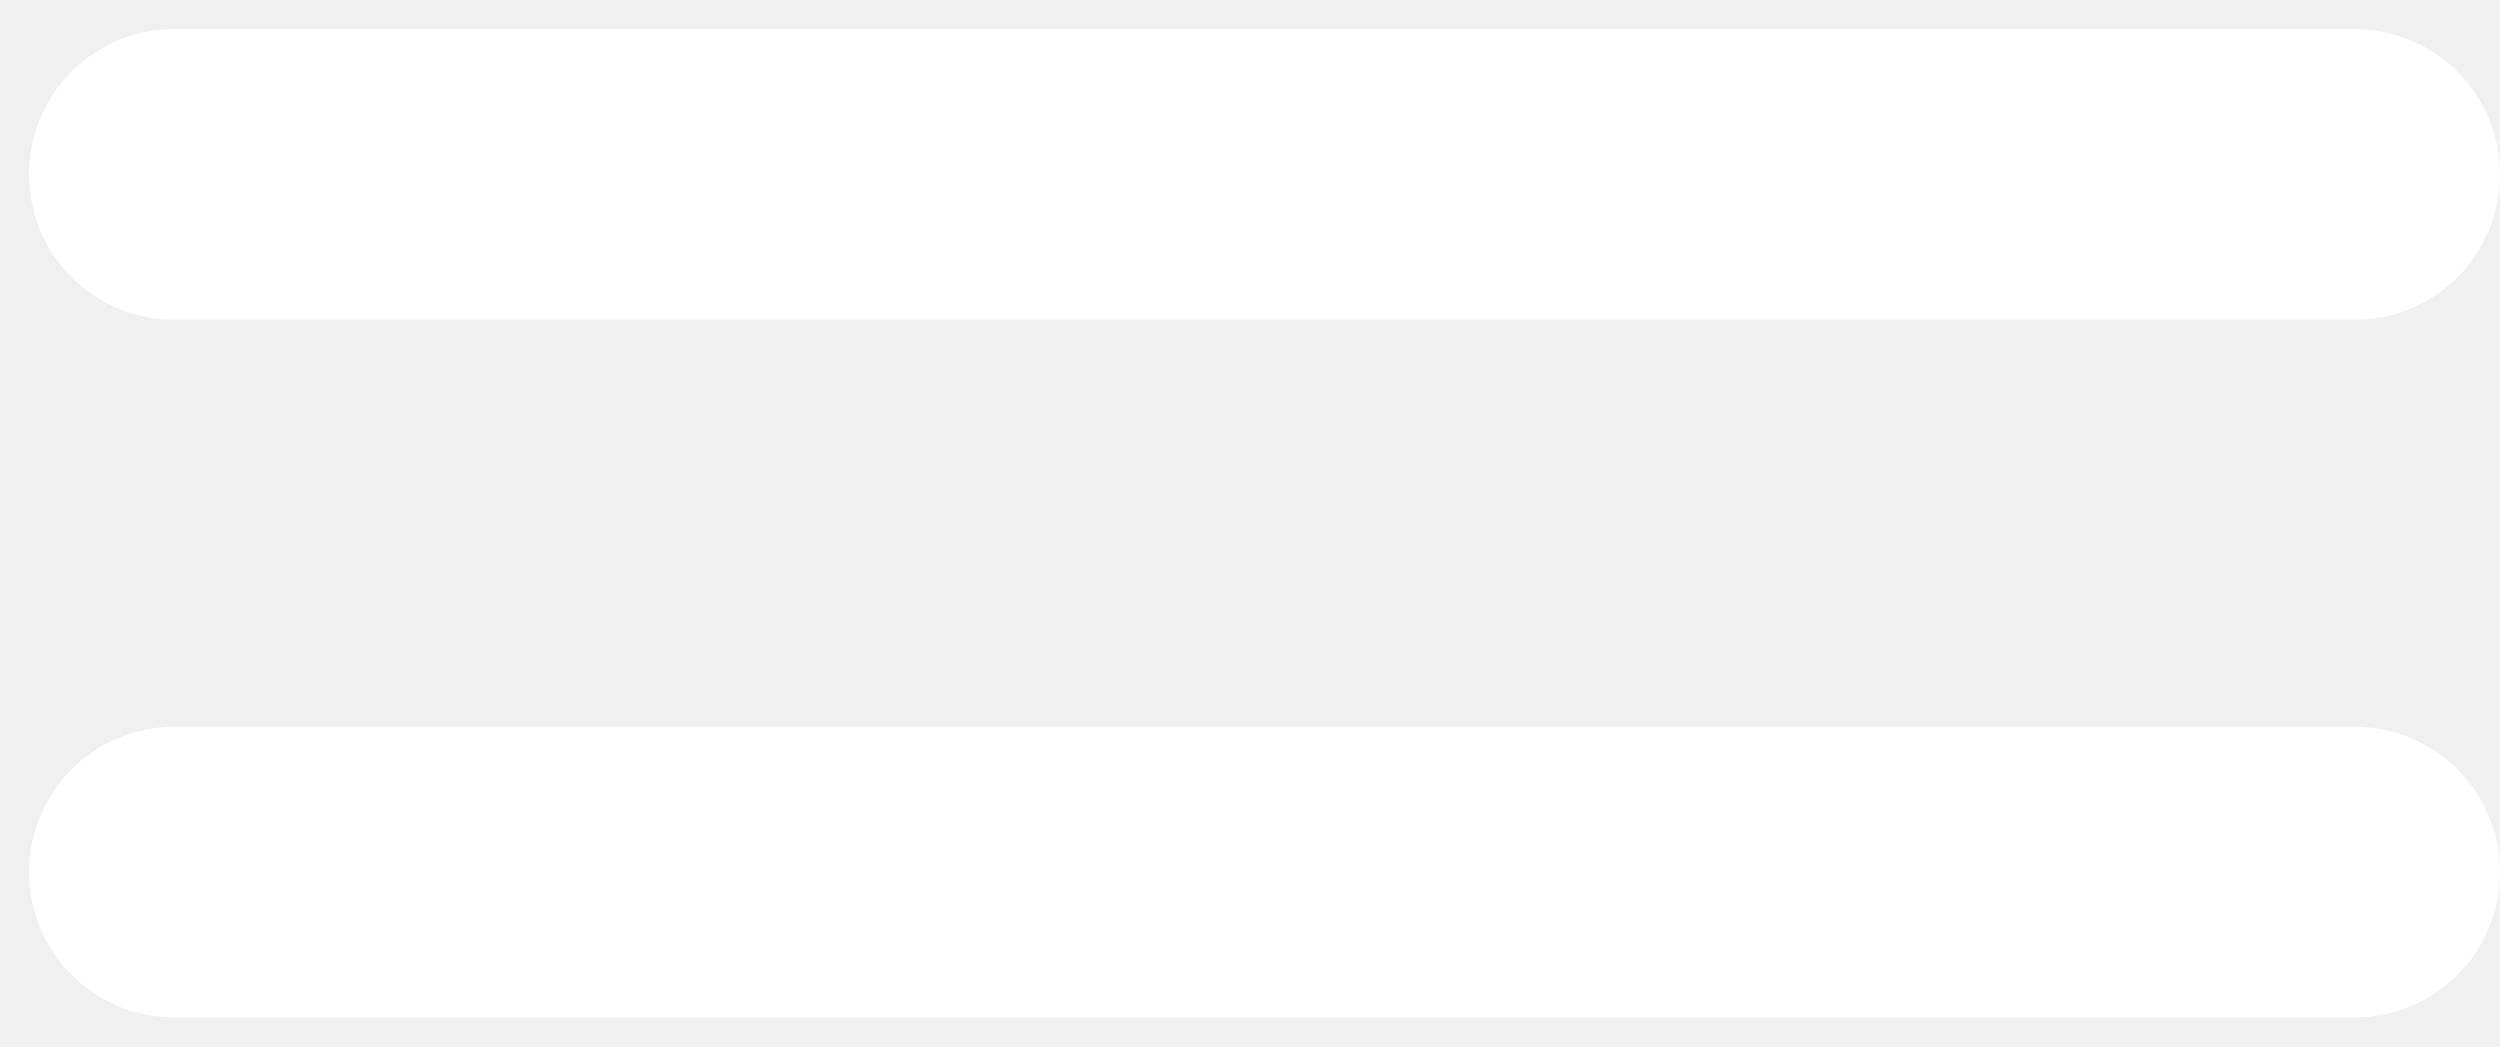
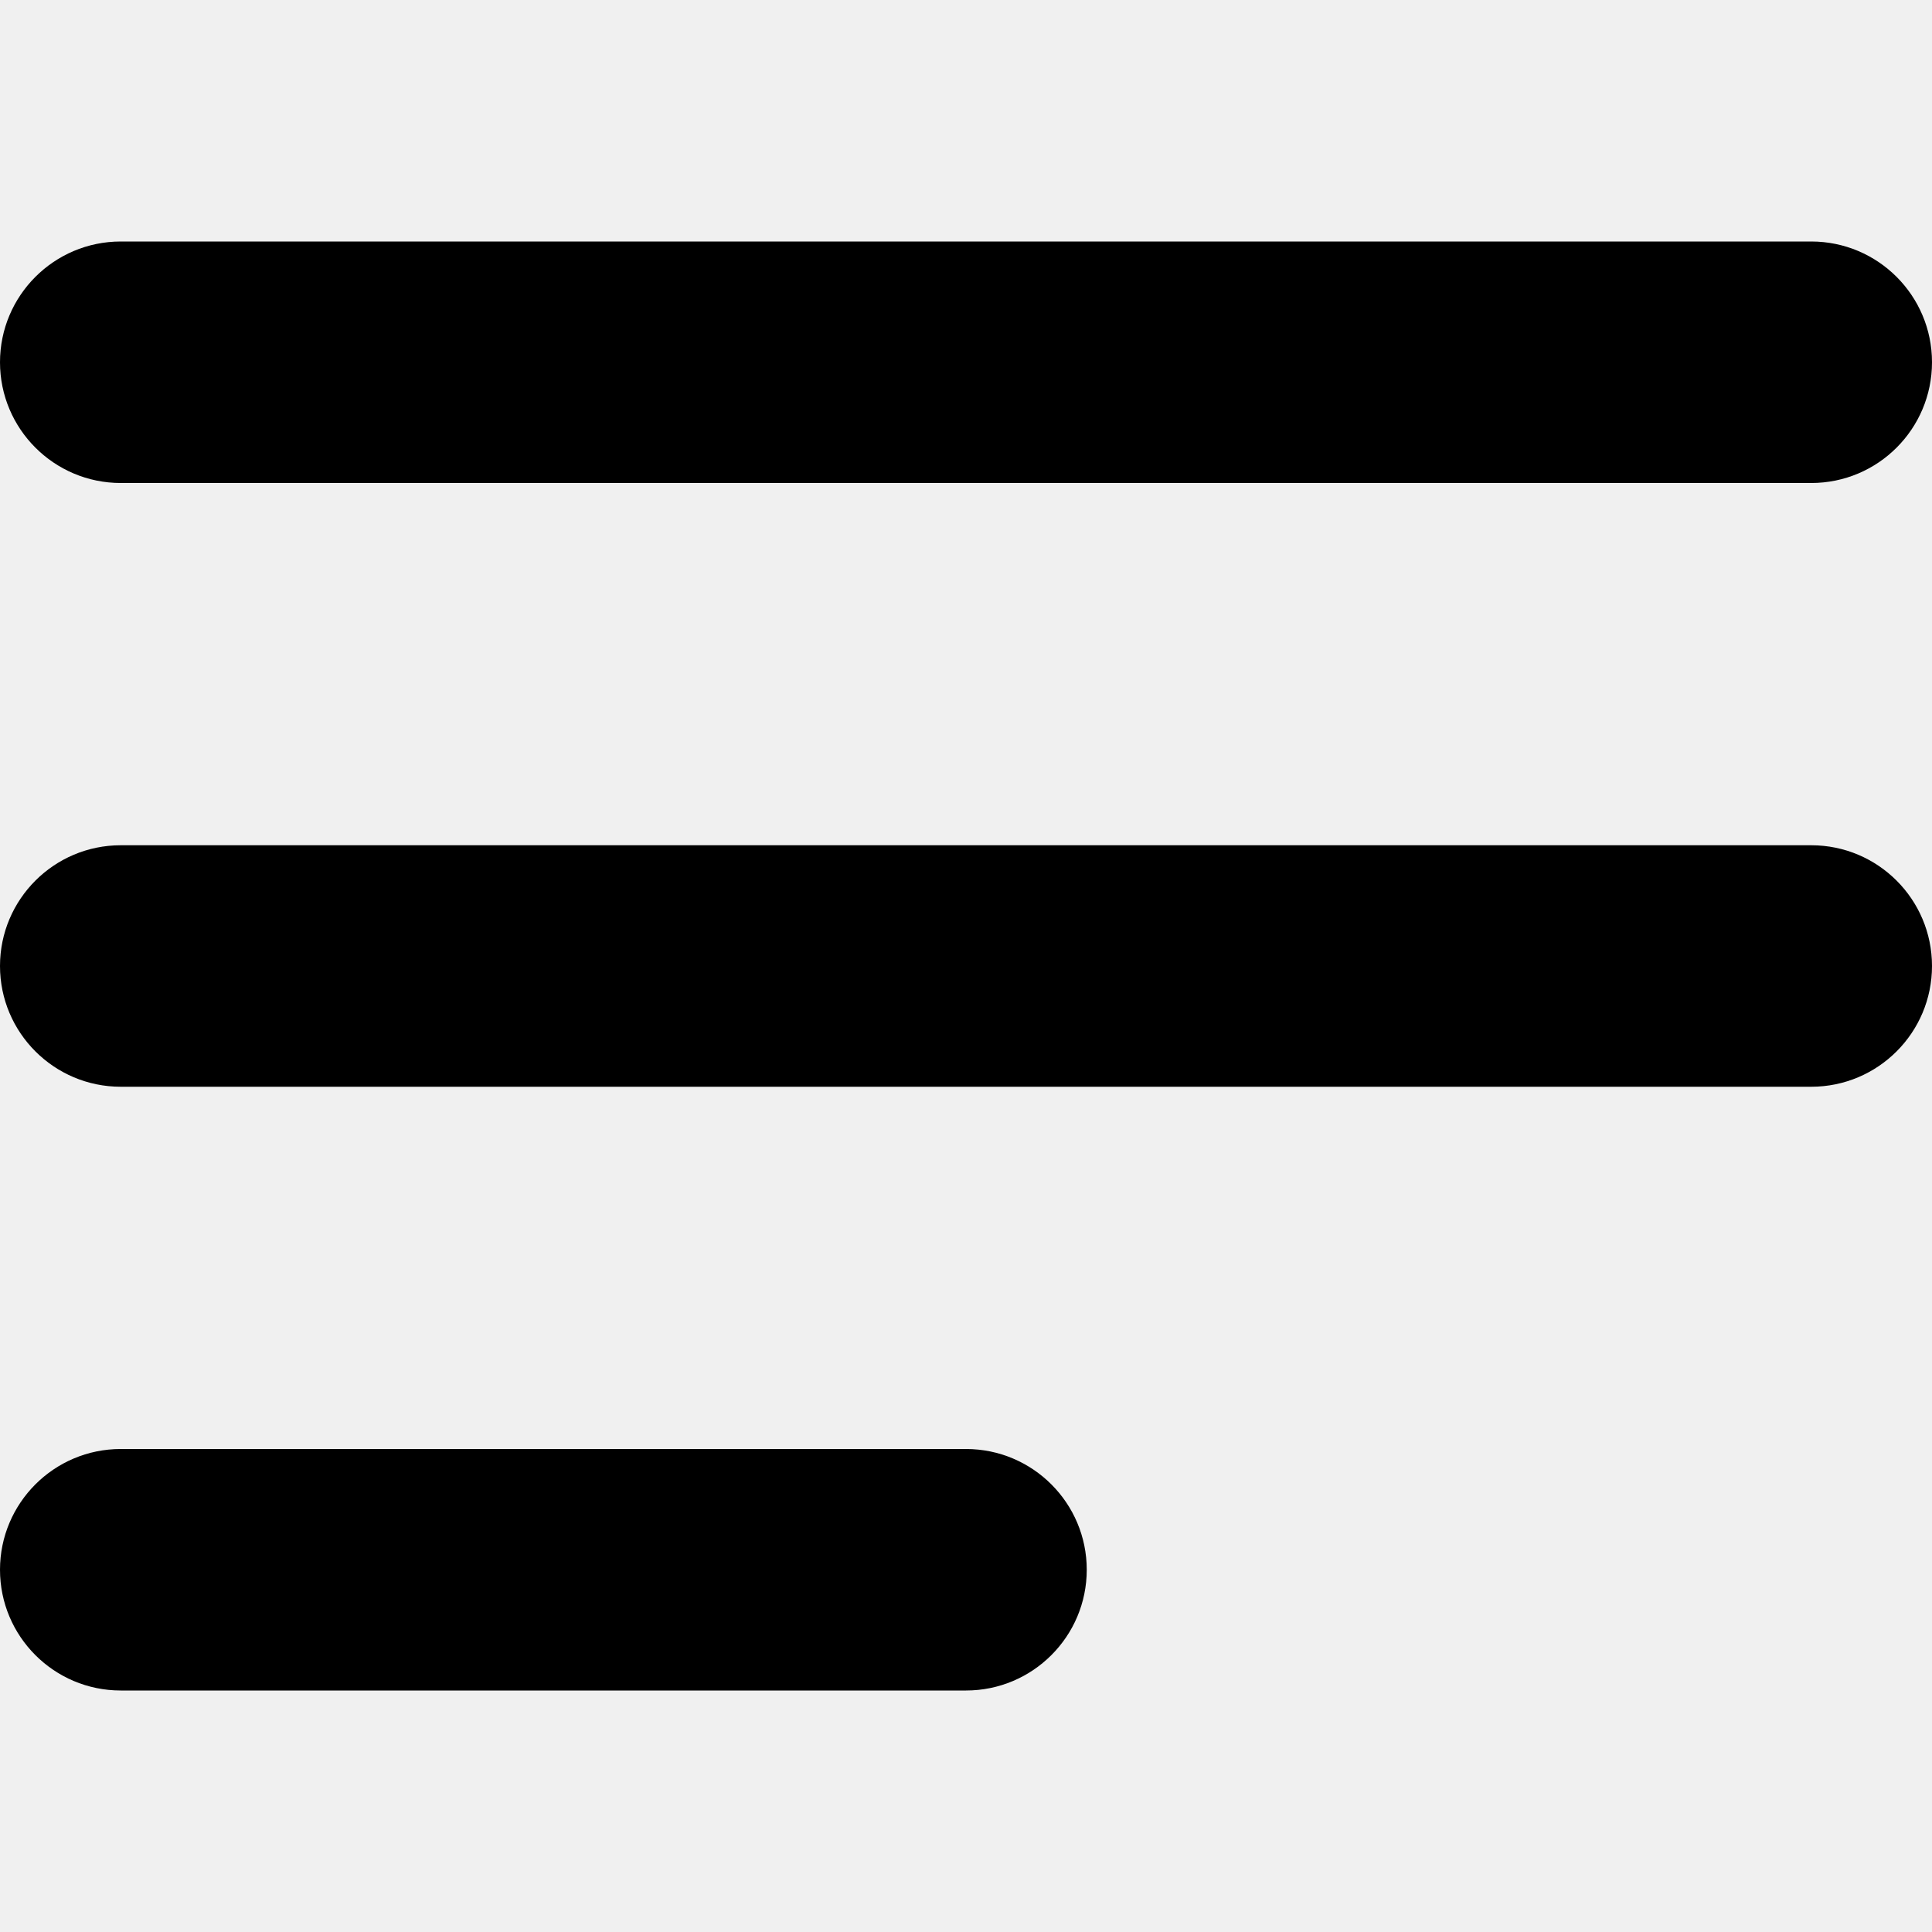
- <svg xmlns="http://www.w3.org/2000/svg" width="43" height="18" viewBox="0 0 43 18" fill="none">
-   <path d="M3 3H40.5" stroke="#FFFFFF" stroke-width="5" stroke-linecap="round" />
-   <path d="M3 15H40.5" stroke="#FFFFFF" stroke-width="5" stroke-linecap="round" />
+ <svg xmlns="http://www.w3.org/2000/svg" width="16" height="16" viewBox="0 0 16 16" fill="none">
+   <path d="M8 14H1C0.448 14 0 13.552 0 13C0 12.448 0.448 12 1 12H8C8.552 12 9 12.448 9 13C9 13.552 8.552 14 8 14Z" fill="black" />
+   <path d="M15 4H1C0.448 4 0 3.552 0 3C0 2.448 0.448 2 1 2H15C15.552 2 16 2.448 16 3C16 3.552 15.552 4 15 4Z" fill="black" />
+   <path d="M15 9H1C0.448 9 0 8.552 0 8C0 7.448 0.448 7 1 7H15C15.552 7 16 7.448 16 8C16 8.552 15.552 9 15 9Z" fill="black" />
</svg>
